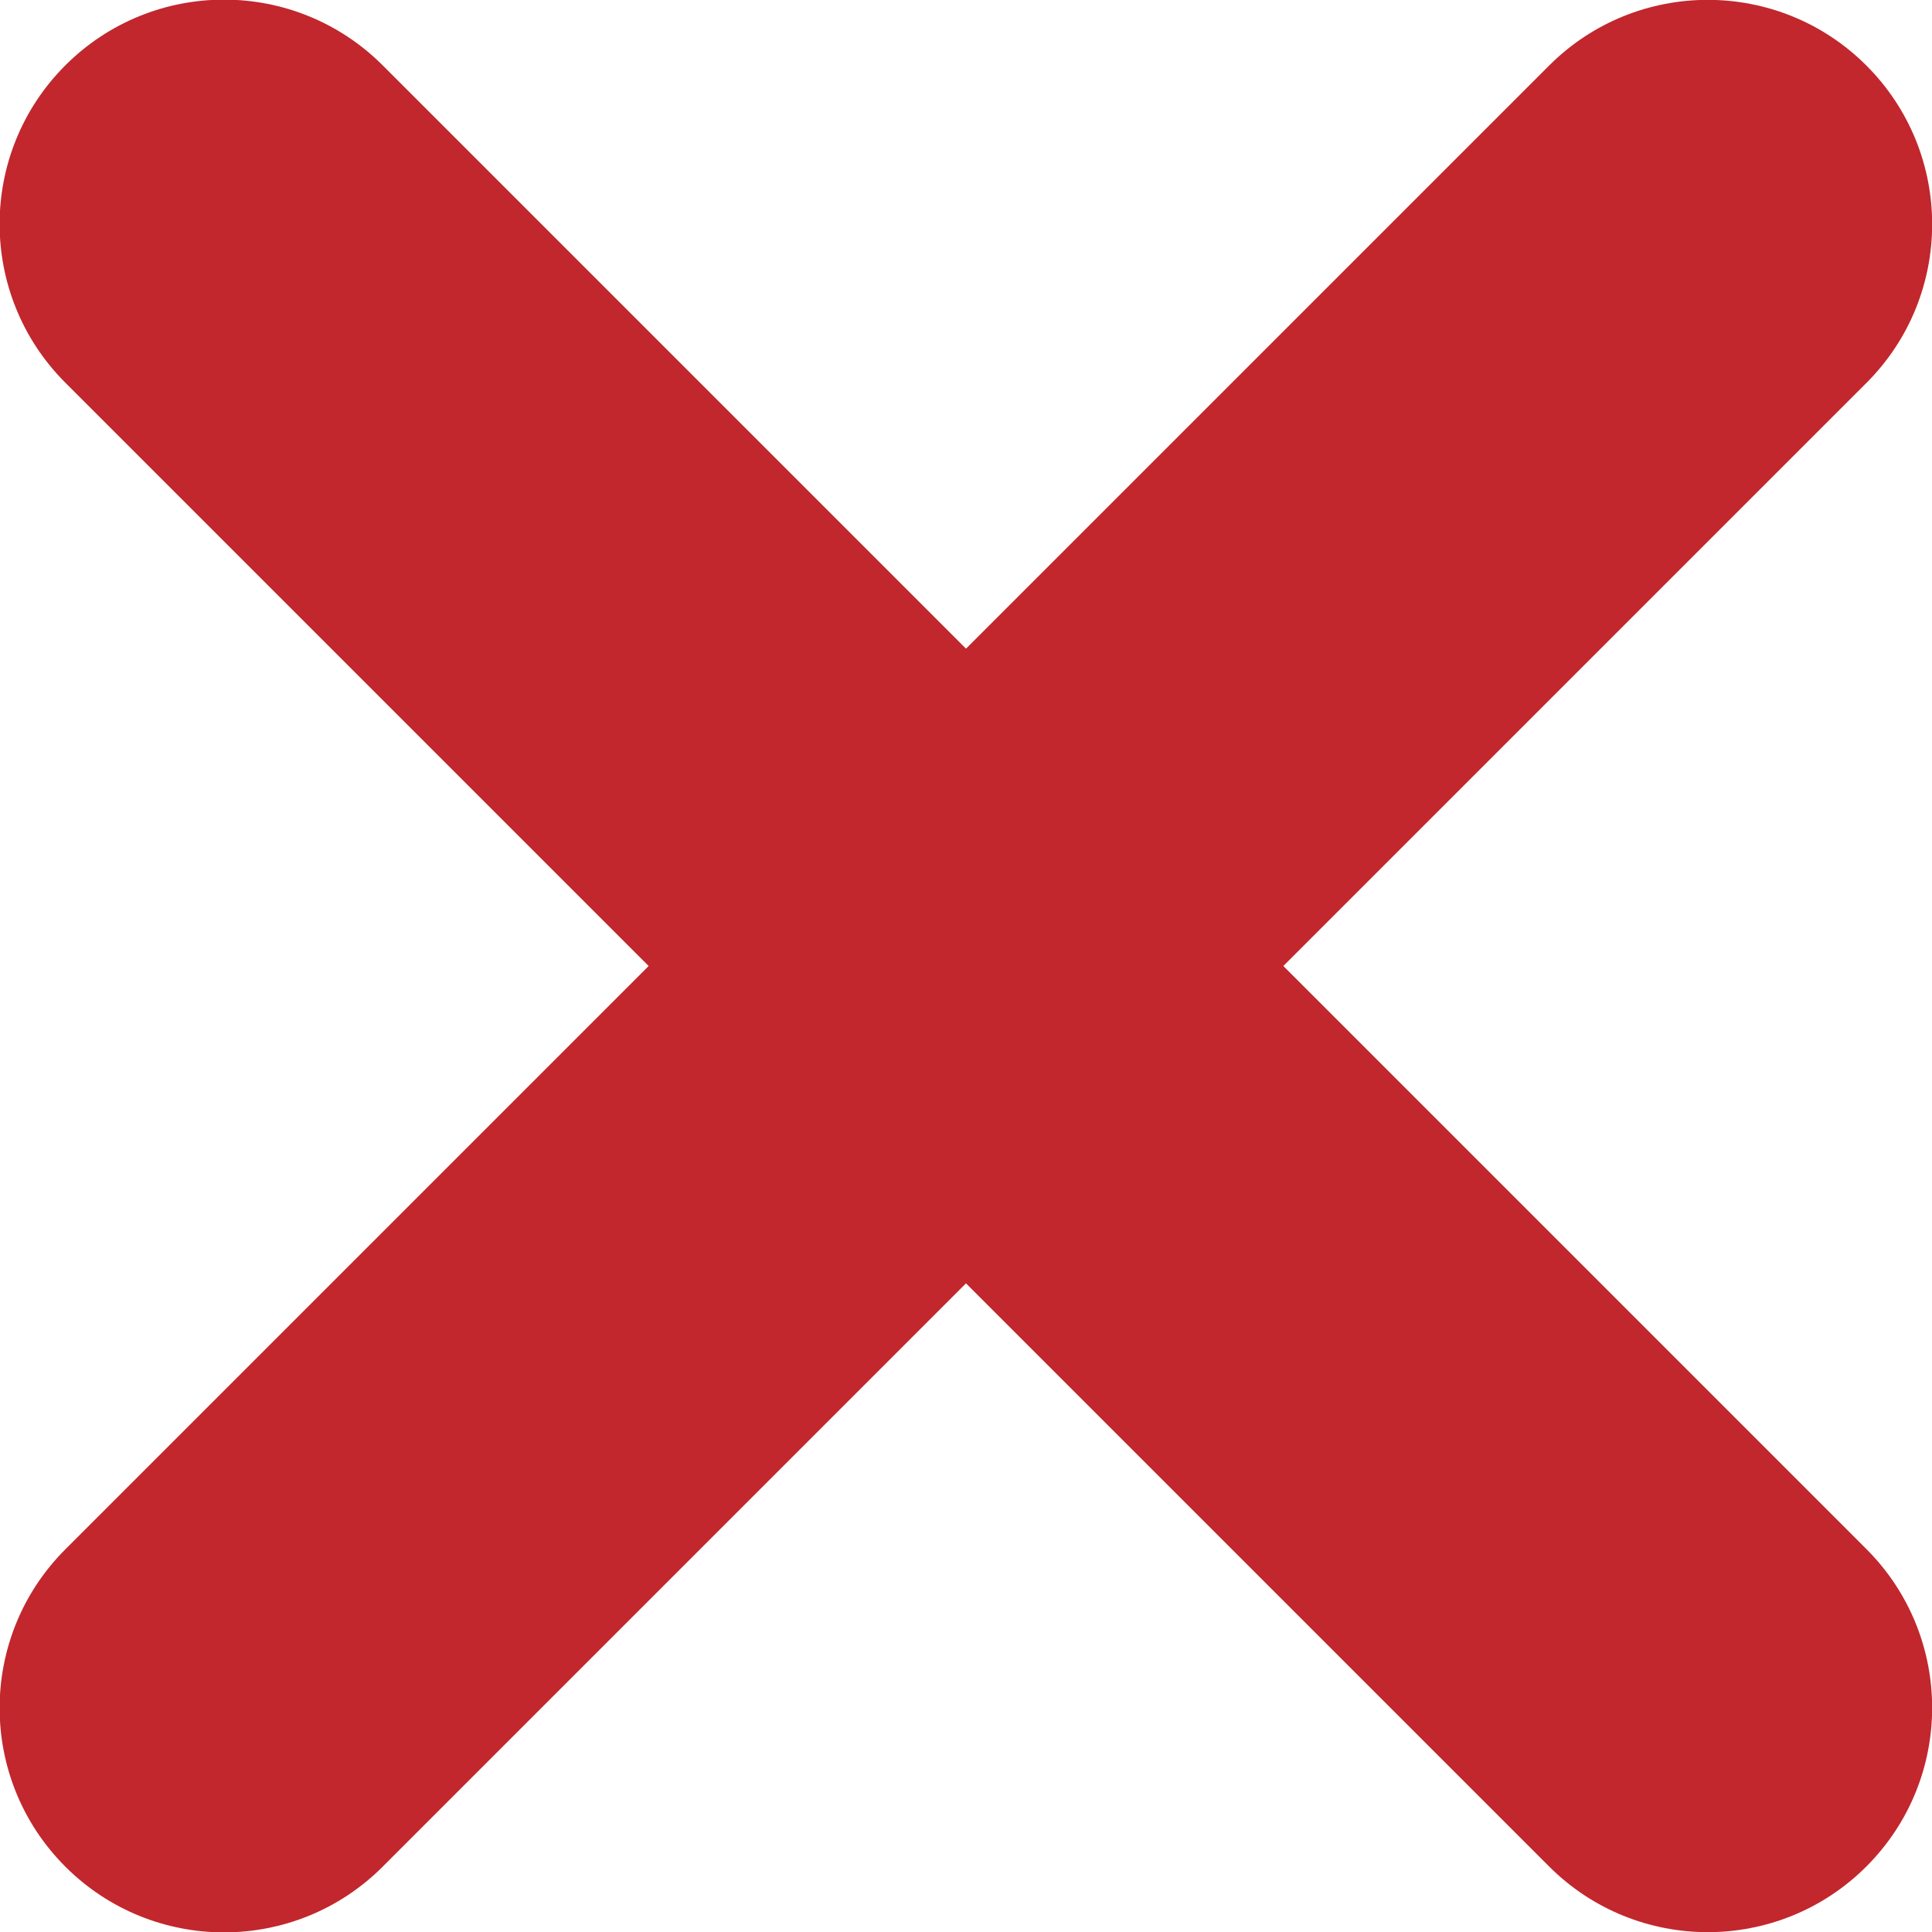
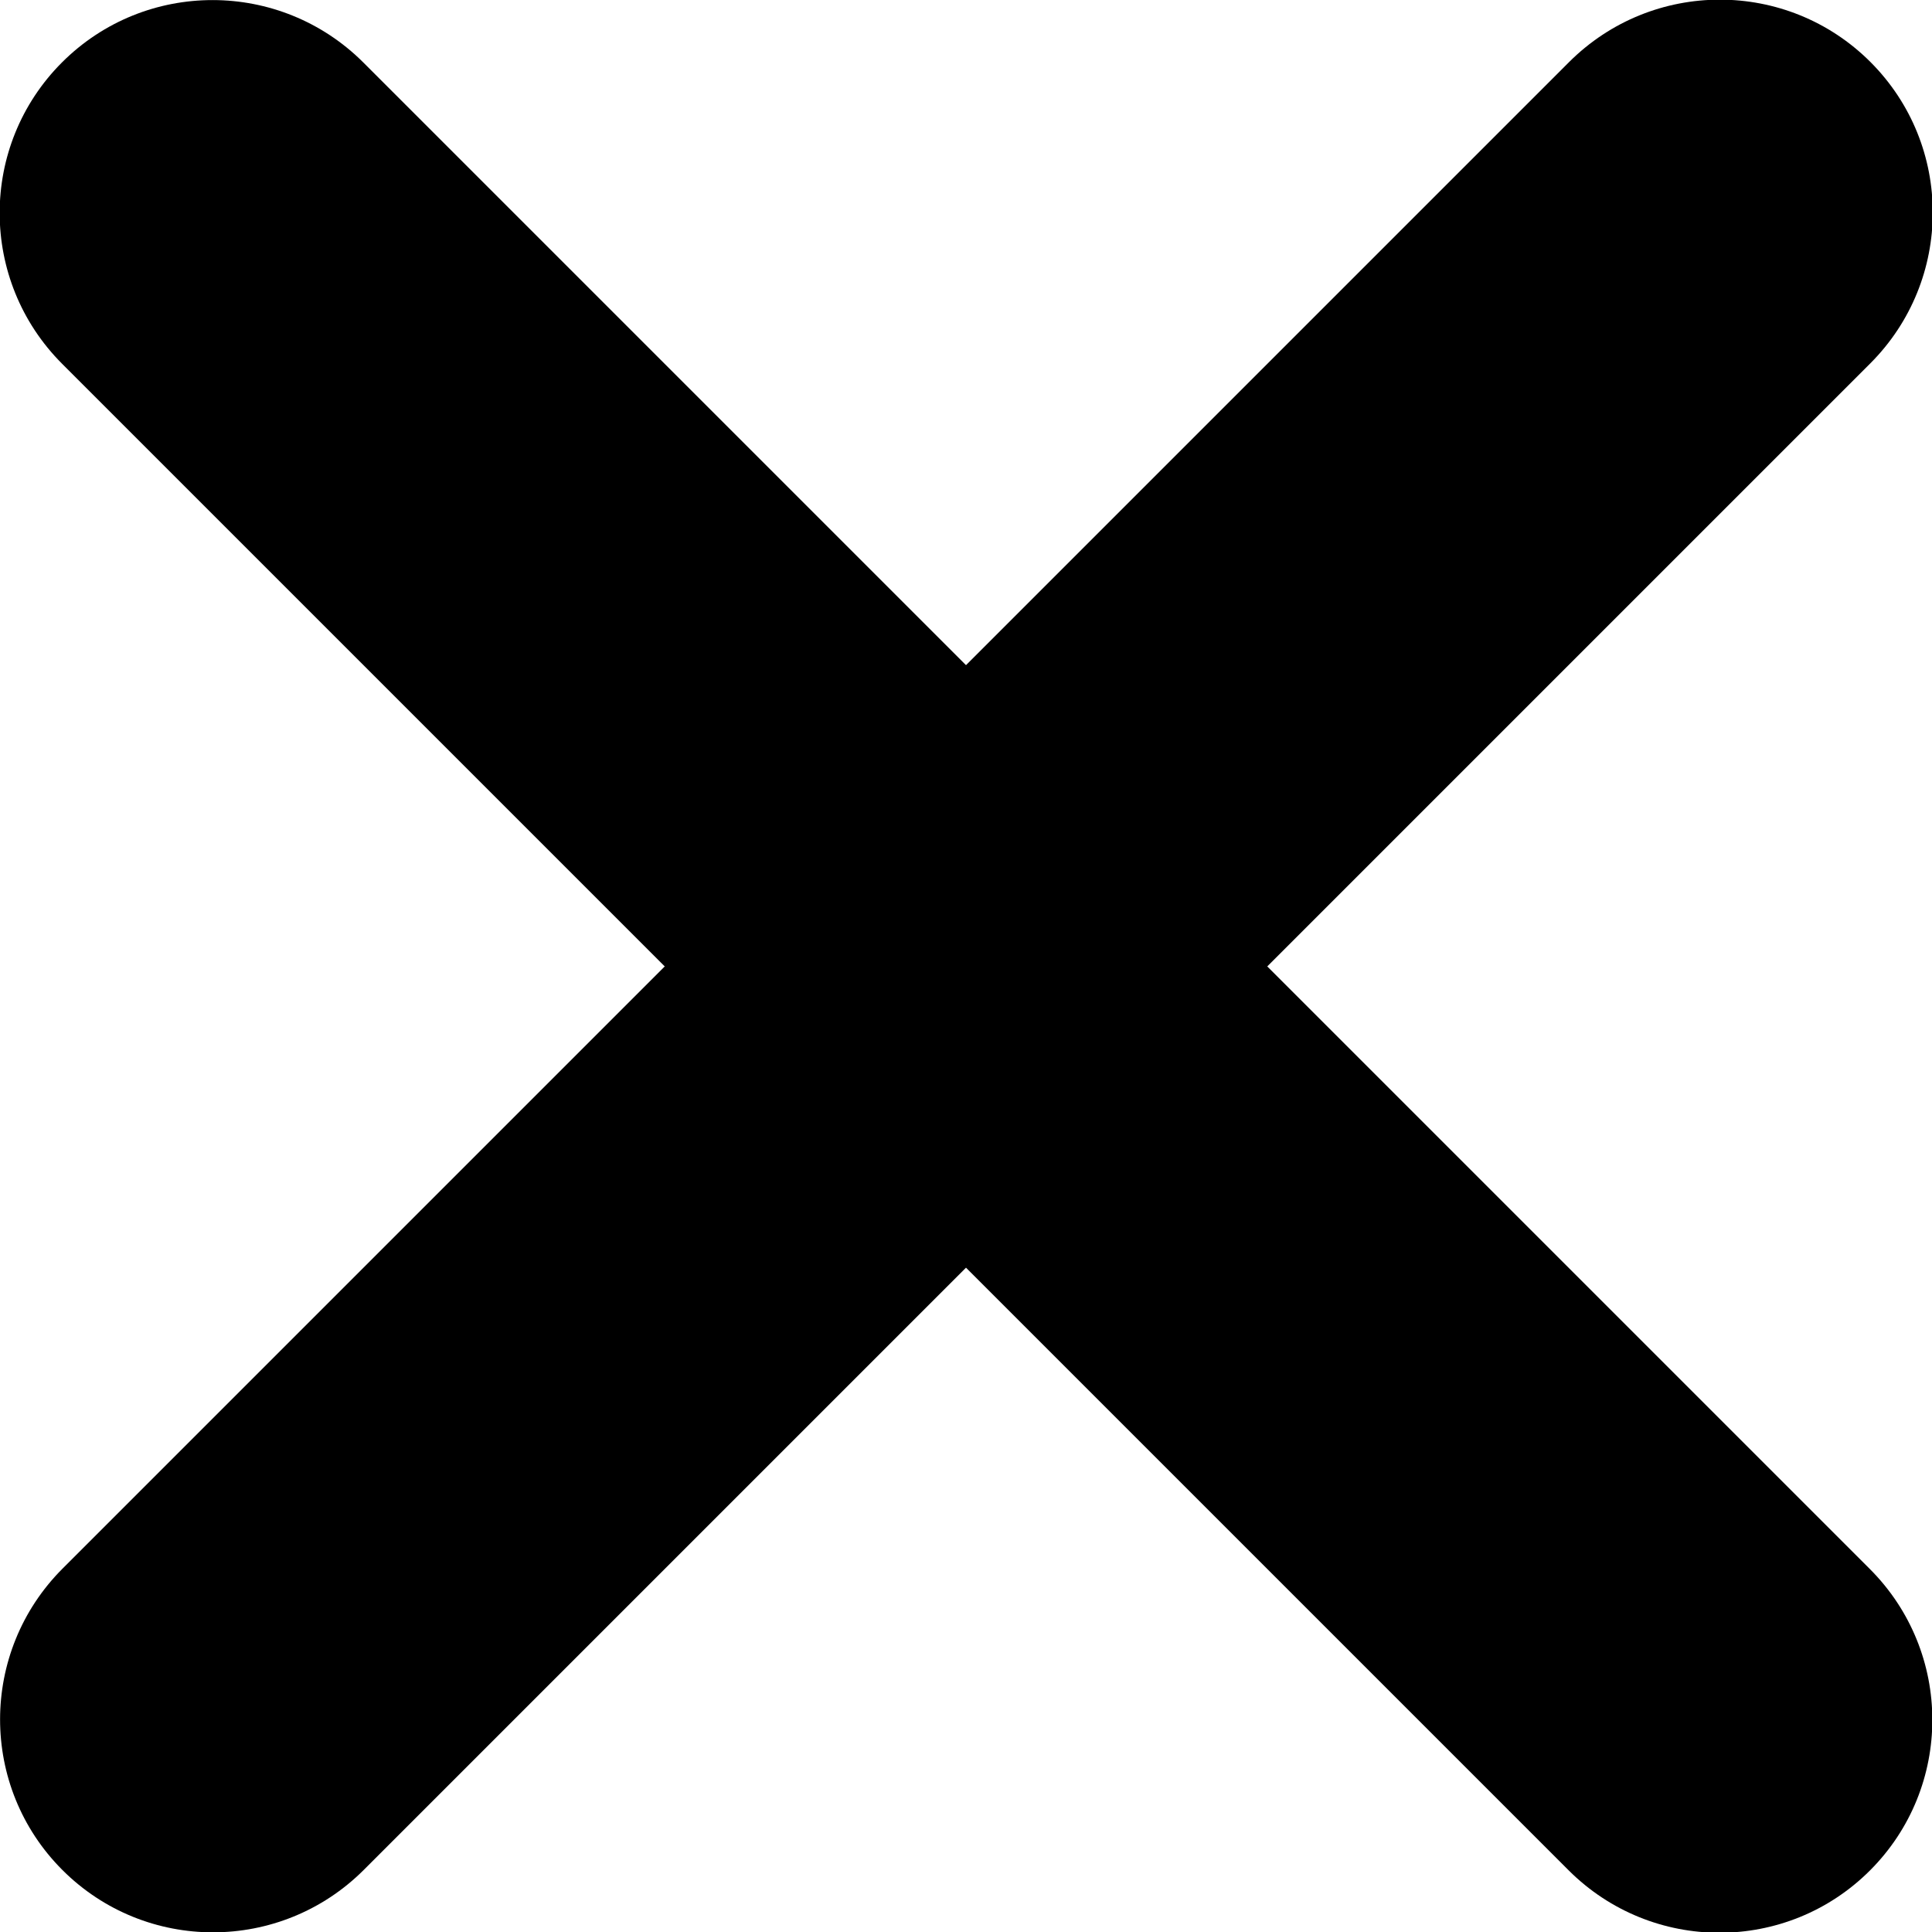
- <svg xmlns="http://www.w3.org/2000/svg" viewBox="0 0 63.54 63.54">
-   <defs>
-     <style>.cls-1{fill:#c1272d;}</style>
-   </defs>
+ <svg xmlns="http://www.w3.org/2000/svg" viewBox="0 0 32.06 32.06">
  <g id="Vrstva_2" data-name="Vrstva 2">
    <g id="cross">
-       <rect class="cls-1" x="24.39" y="-10.12" width="14.76" height="83.77" rx="7.38" transform="translate(31.77 76.7) rotate(-135)" />
-       <rect class="cls-1" x="24.39" y="-10.12" width="14.76" height="83.77" rx="7.38" transform="translate(-13.16 31.77) rotate(-45)" />
+       <rect x="-5.18" y="12.5" width="42.43" height="7.07" rx="3.54" transform="translate(-6.64 16.03) rotate(-45)" />
+       <rect x="-5.18" y="12.5" width="42.43" height="7.07" rx="3.54" transform="translate(16.03 -6.64) rotate(45)" />
    </g>
  </g>
</svg>
